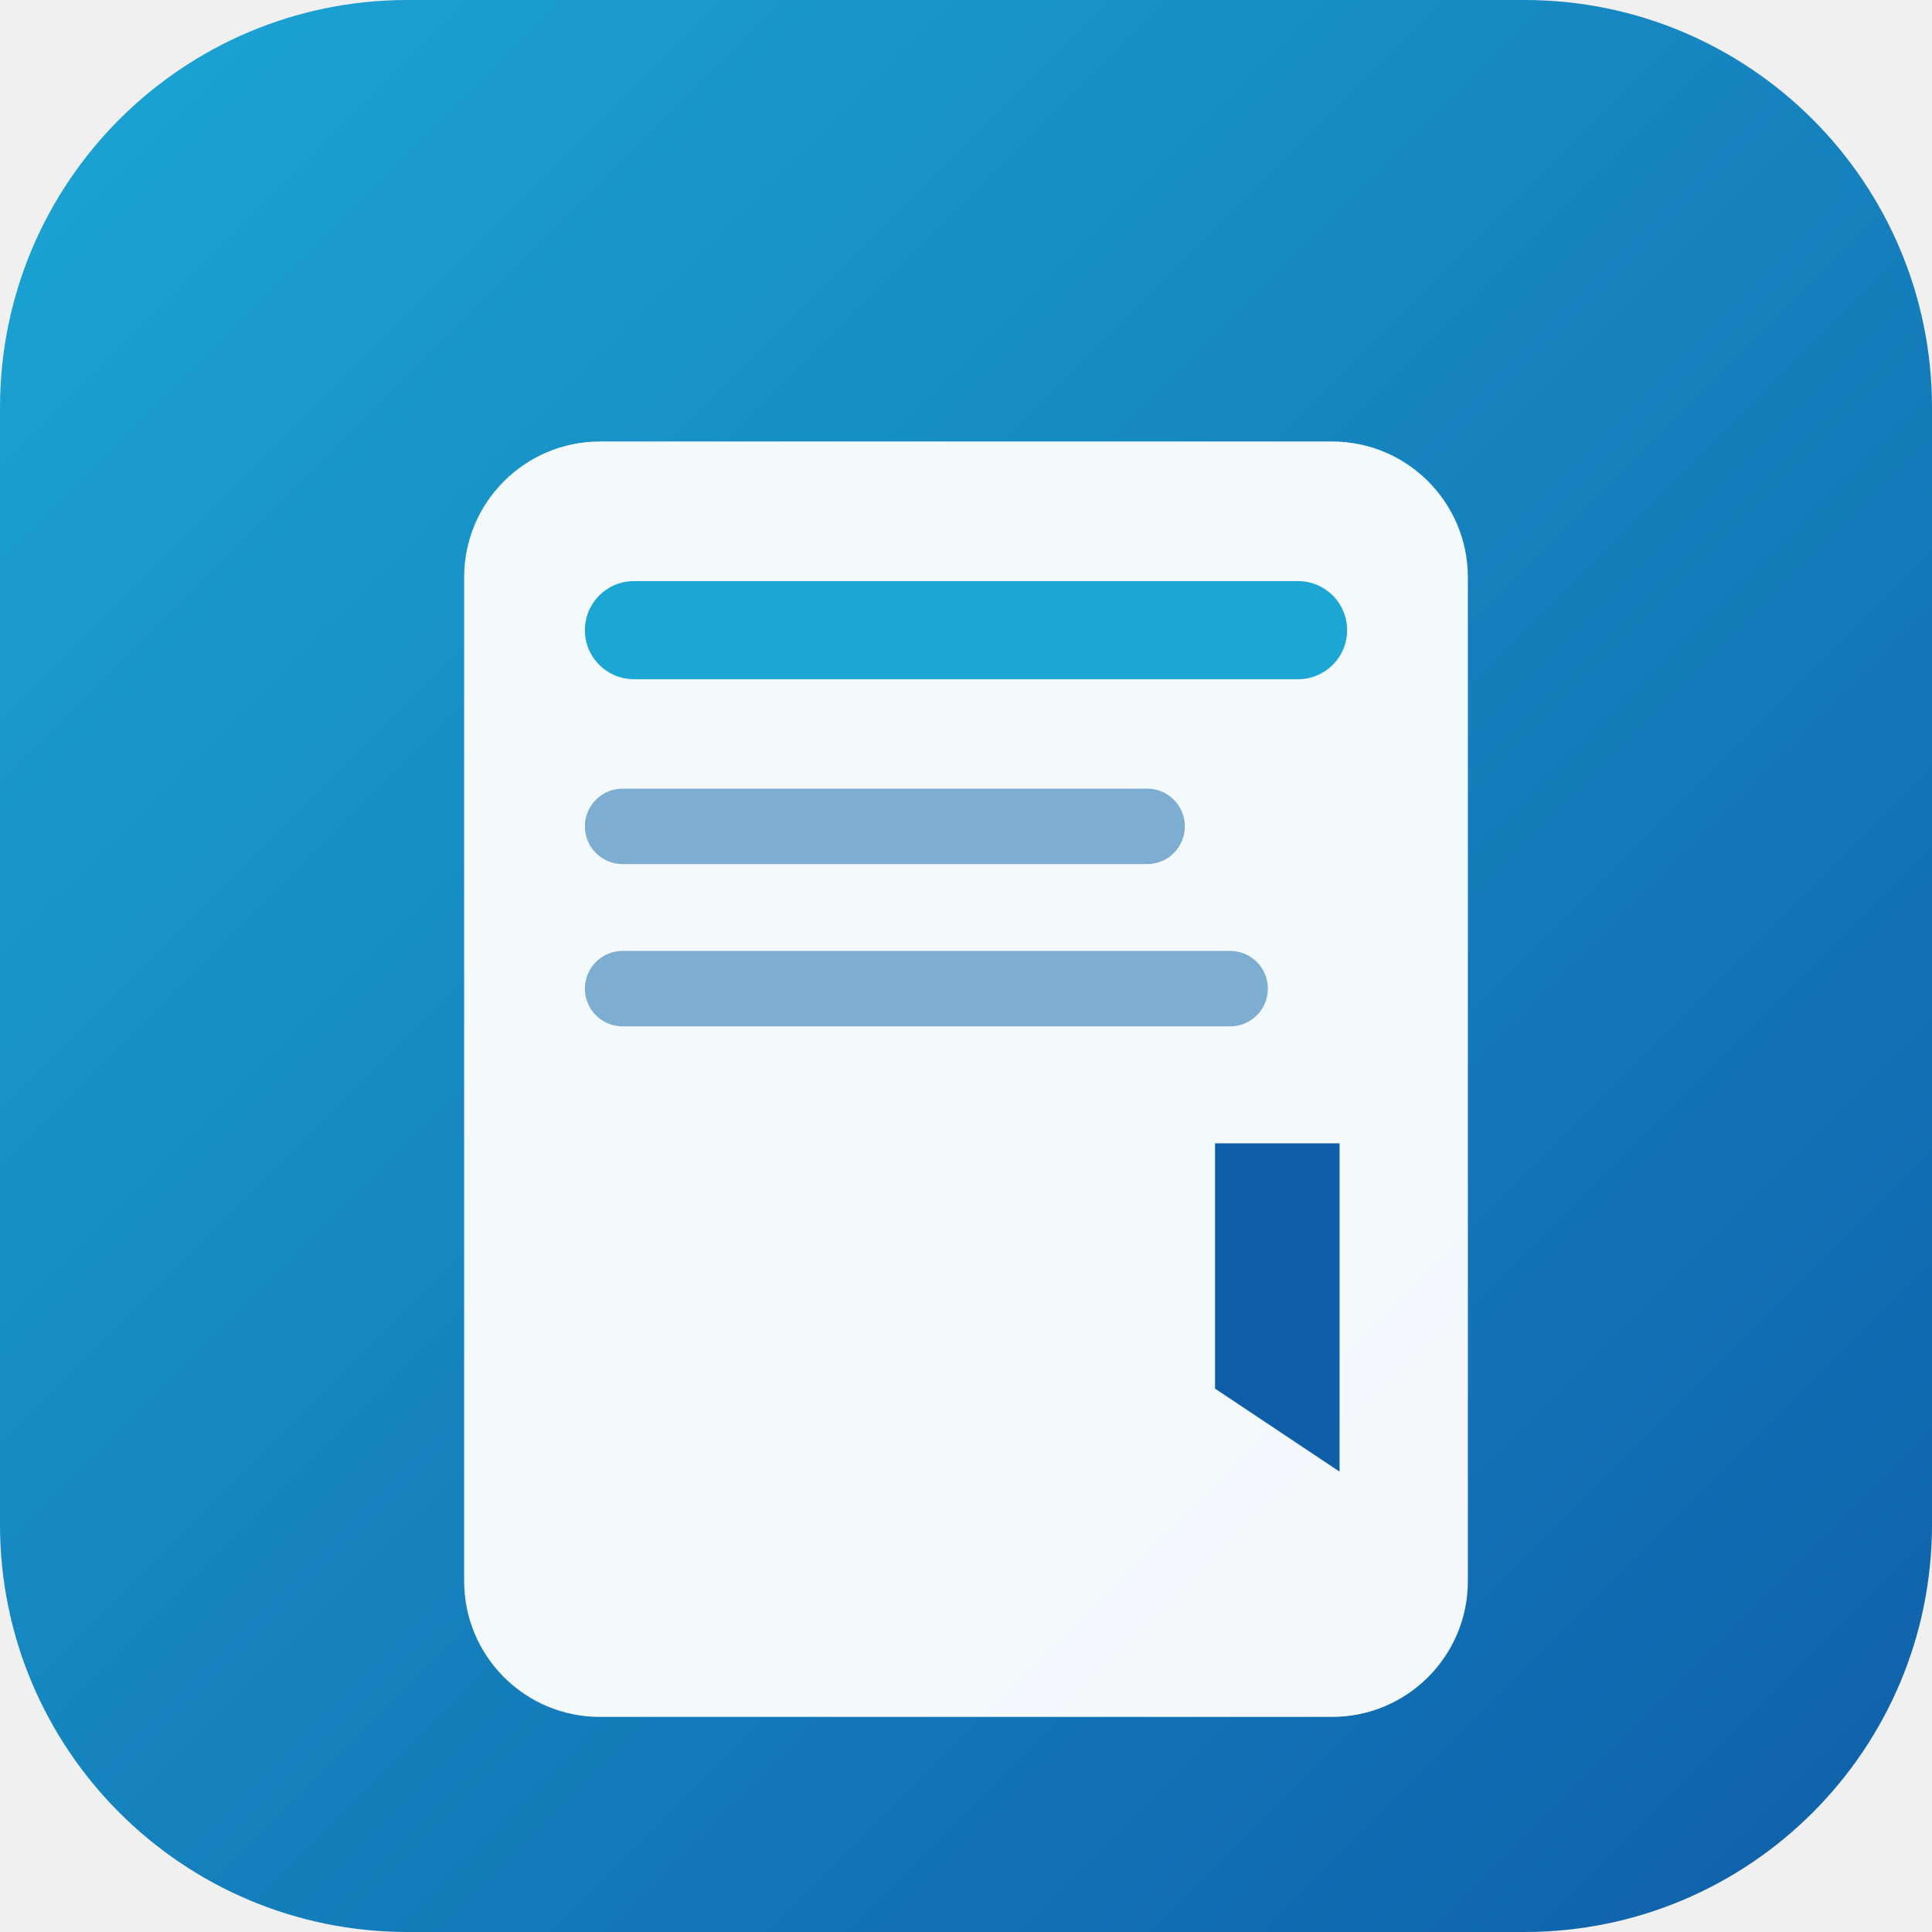
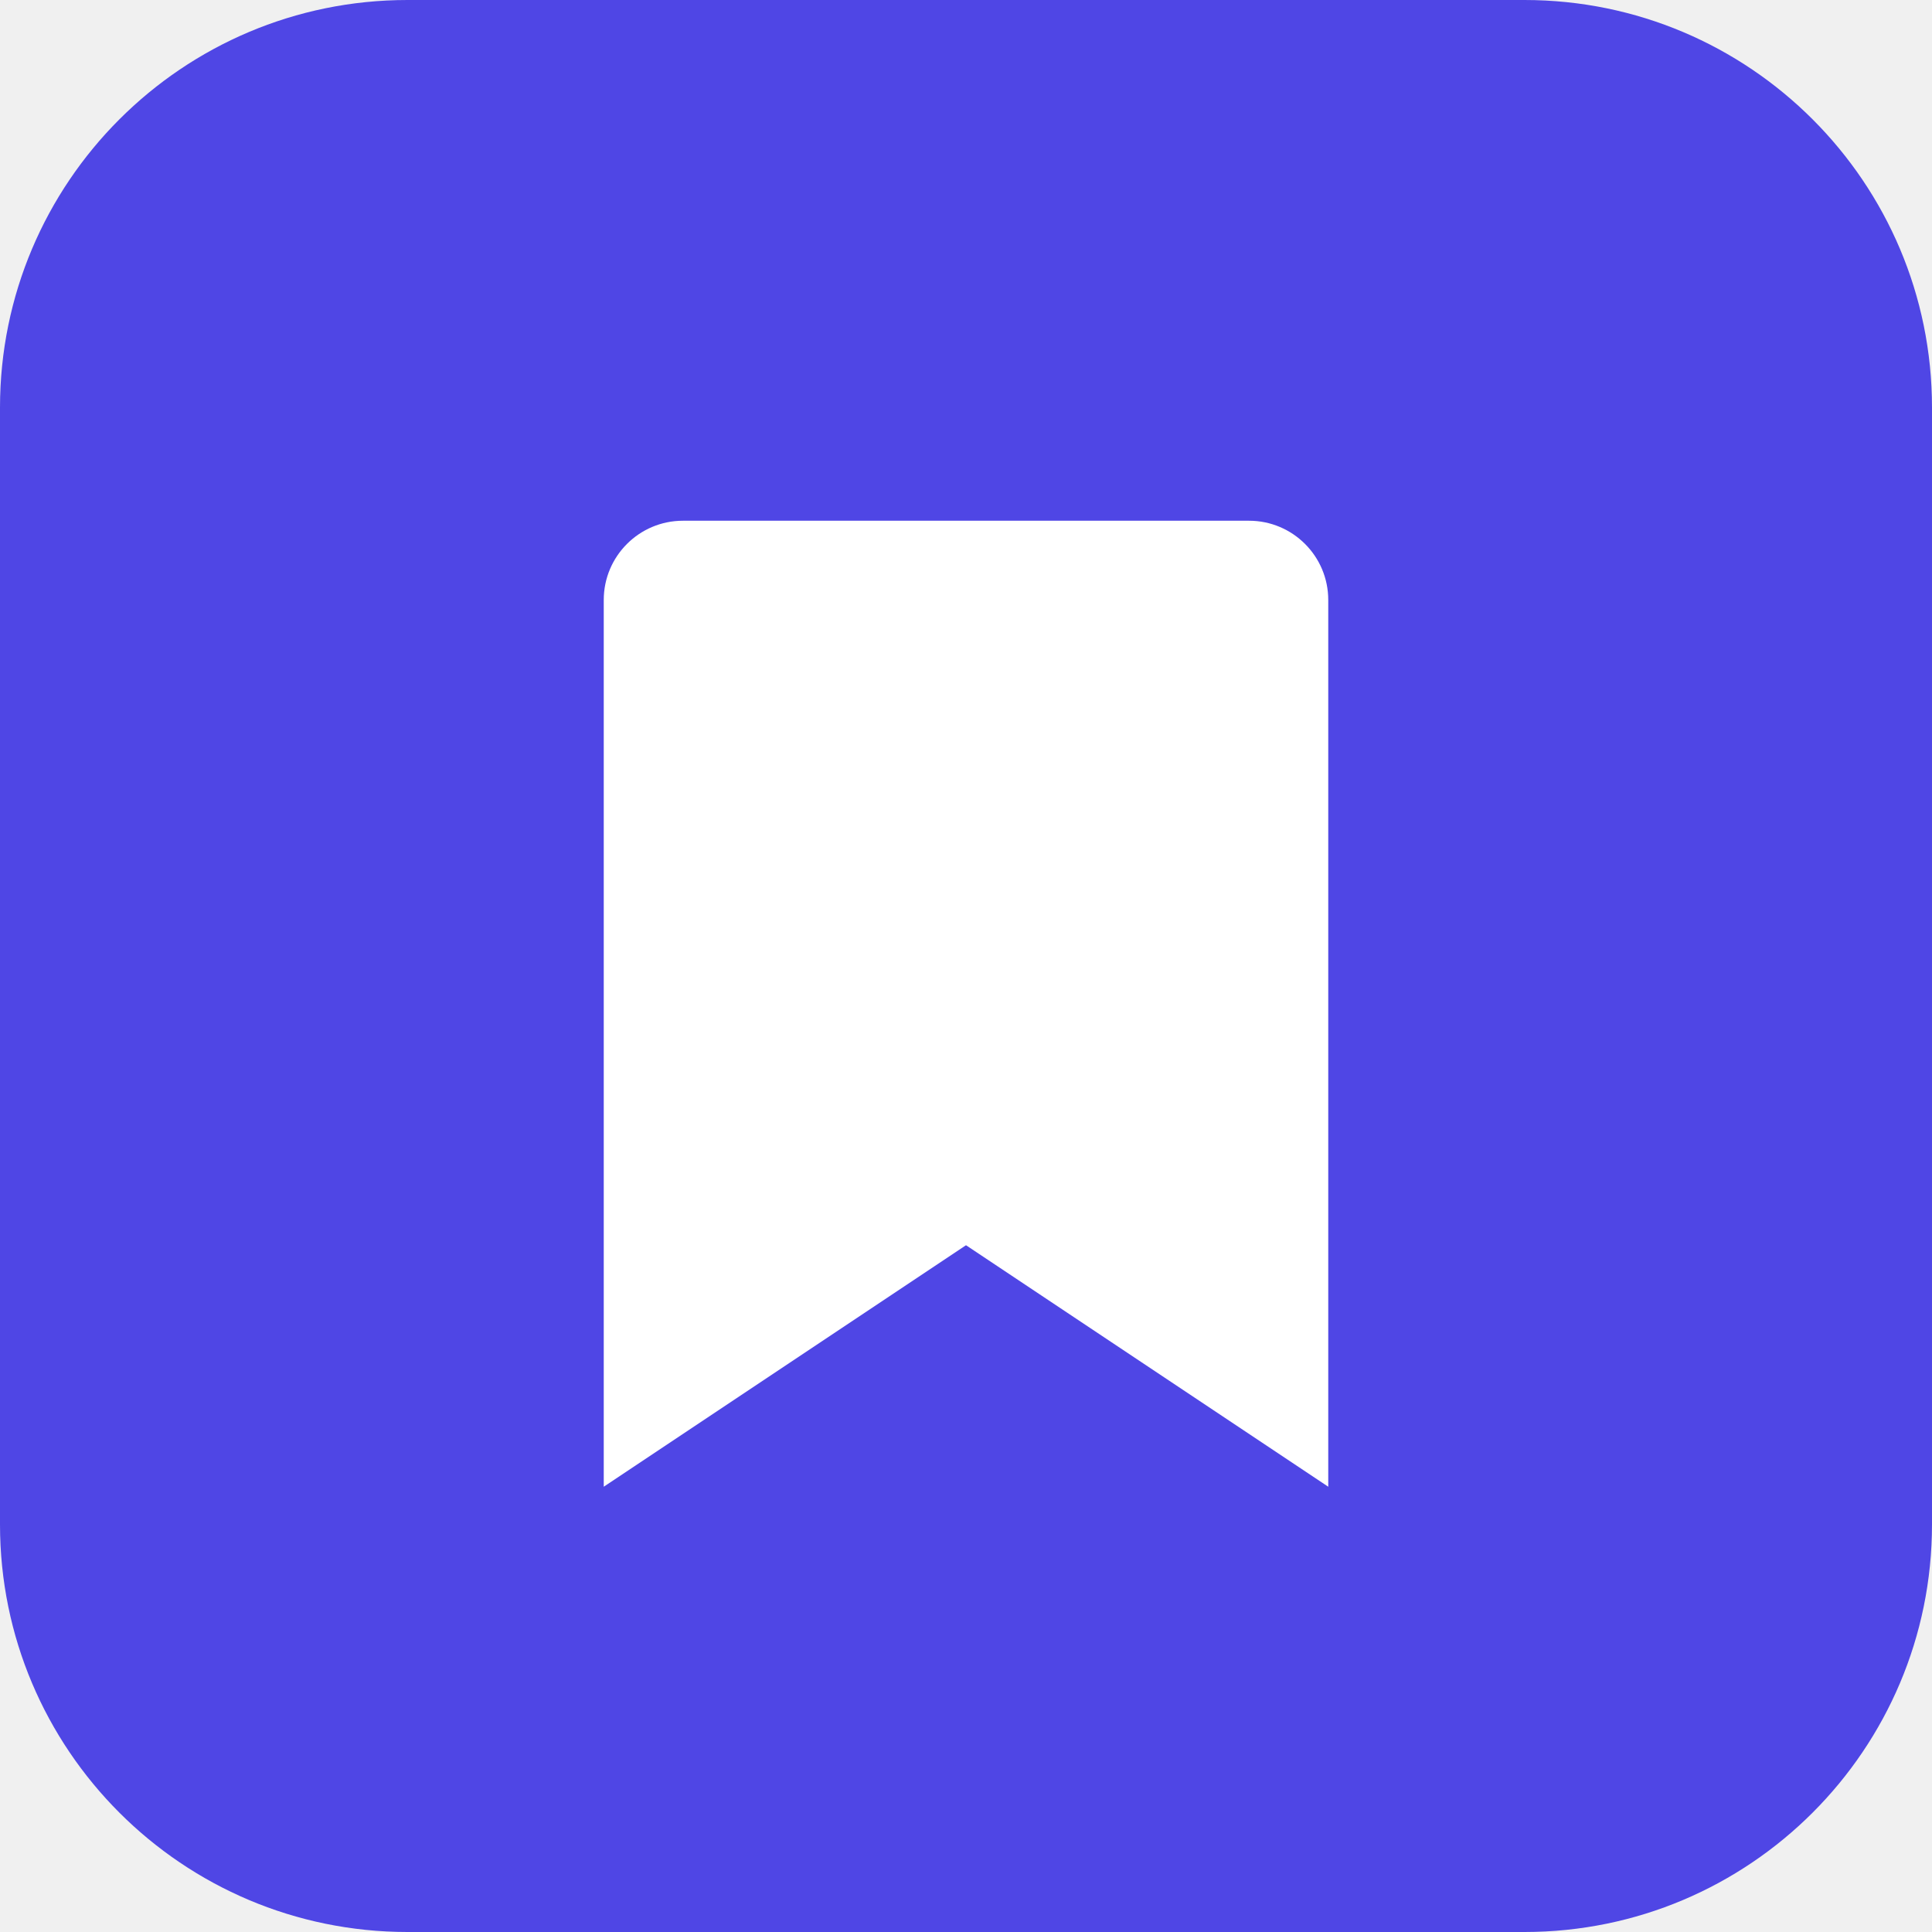
- <svg xmlns="http://www.w3.org/2000/svg" width="512" height="512" viewBox="0 0 512 512">
-   <defs>
-     <linearGradient id="g" x1="0" y1="0" x2="1" y2="1">
-       <stop offset="0%" stop-color="#1ba6d4" />
-       <stop offset="100%" stop-color="#0f5fa8" />
-     </linearGradient>
-   </defs>
-   <rect x="0" y="0" width="512" height="512" rx="108" fill="url(#g)" />
-   <rect x="123" y="117" width="266" height="338" rx="36" fill="#ffffff" opacity="0.95" />
-   <rect x="155" y="154" width="202" height="26" rx="13" fill="#1ba6d4" />
-   <rect x="155" y="209" width="159" height="20" rx="10" fill="#7daed2" />
-   <rect x="155" y="252" width="181" height="20" rx="10" fill="#7daed2" />
-   <path d="M322 303 L355 303 L355 390 L322 368 Z" fill="#0f5fa8" />
+ <svg xmlns="http://www.w3.org/2000/svg" width="512" height="512" viewBox="0 0 512 512" role="img" aria-label="SocialSaver">
+   <rect width="512" height="512" rx="108" fill="#4F46E5" />
+   <path d="M181 138h150a21 21 0 0 1 21 21v235l-96-64-96 64V159a21 21 0 0 1 21-21z" fill="#ffffff" />
</svg>
